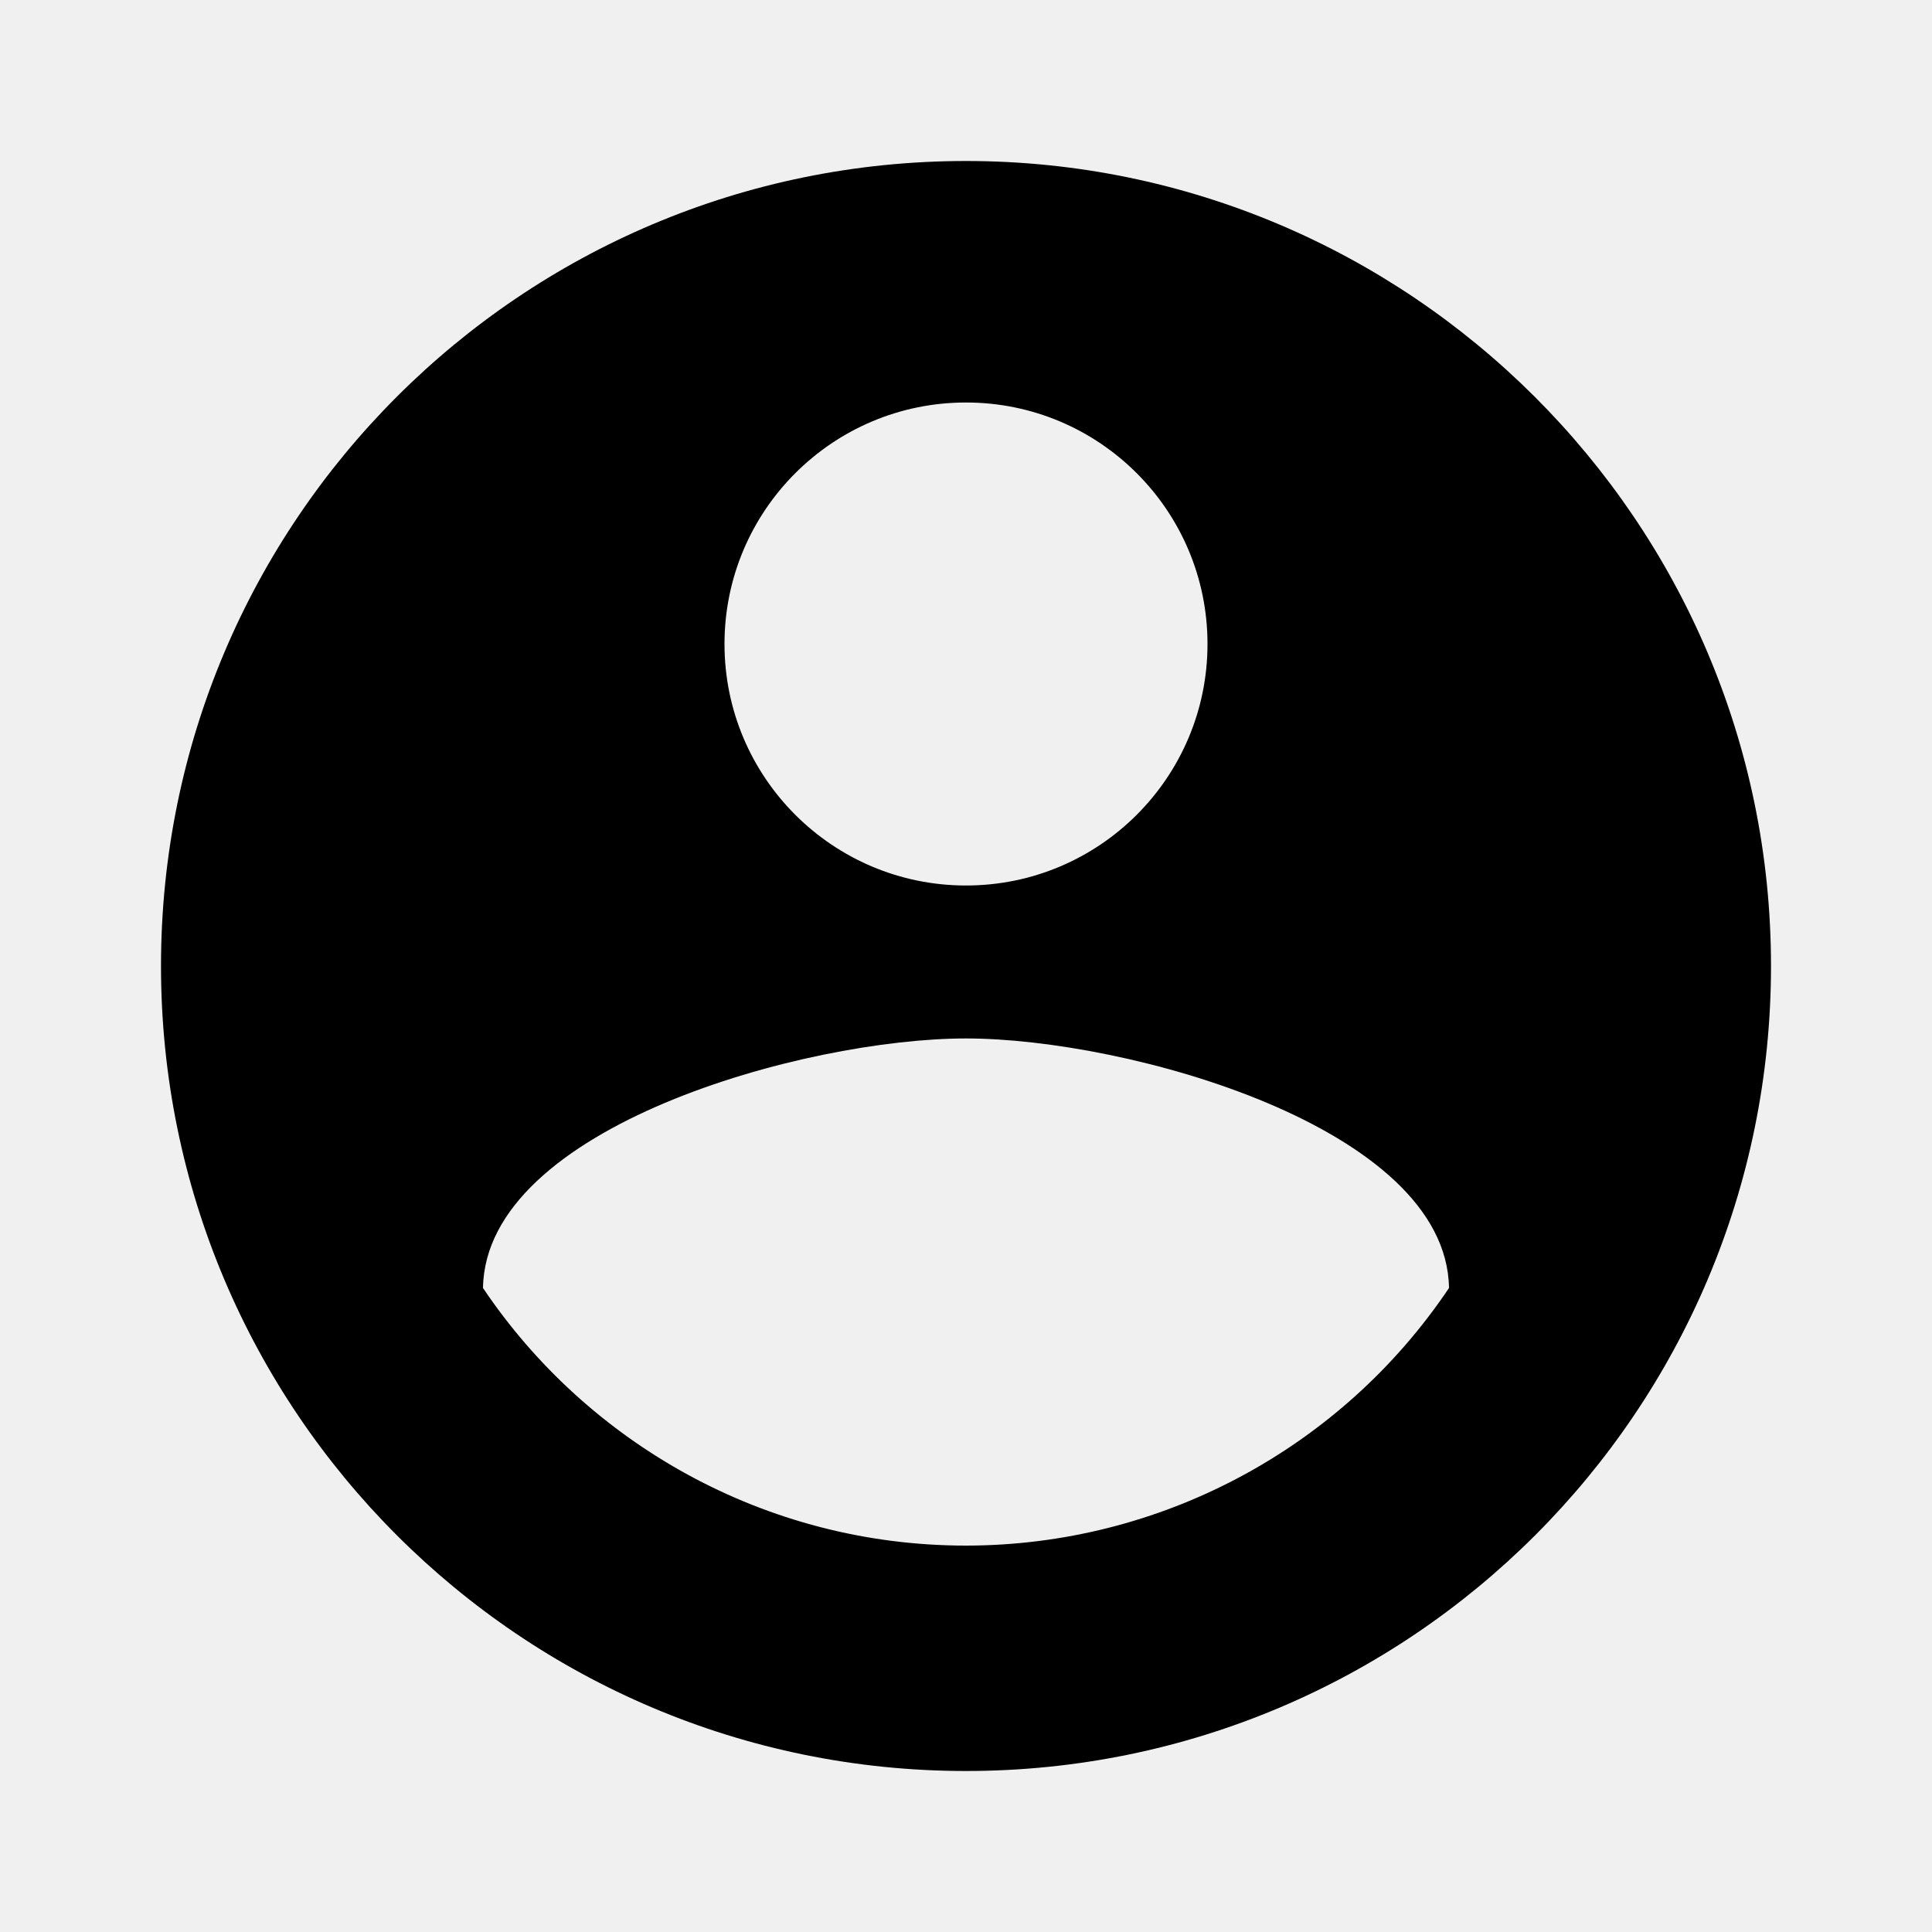
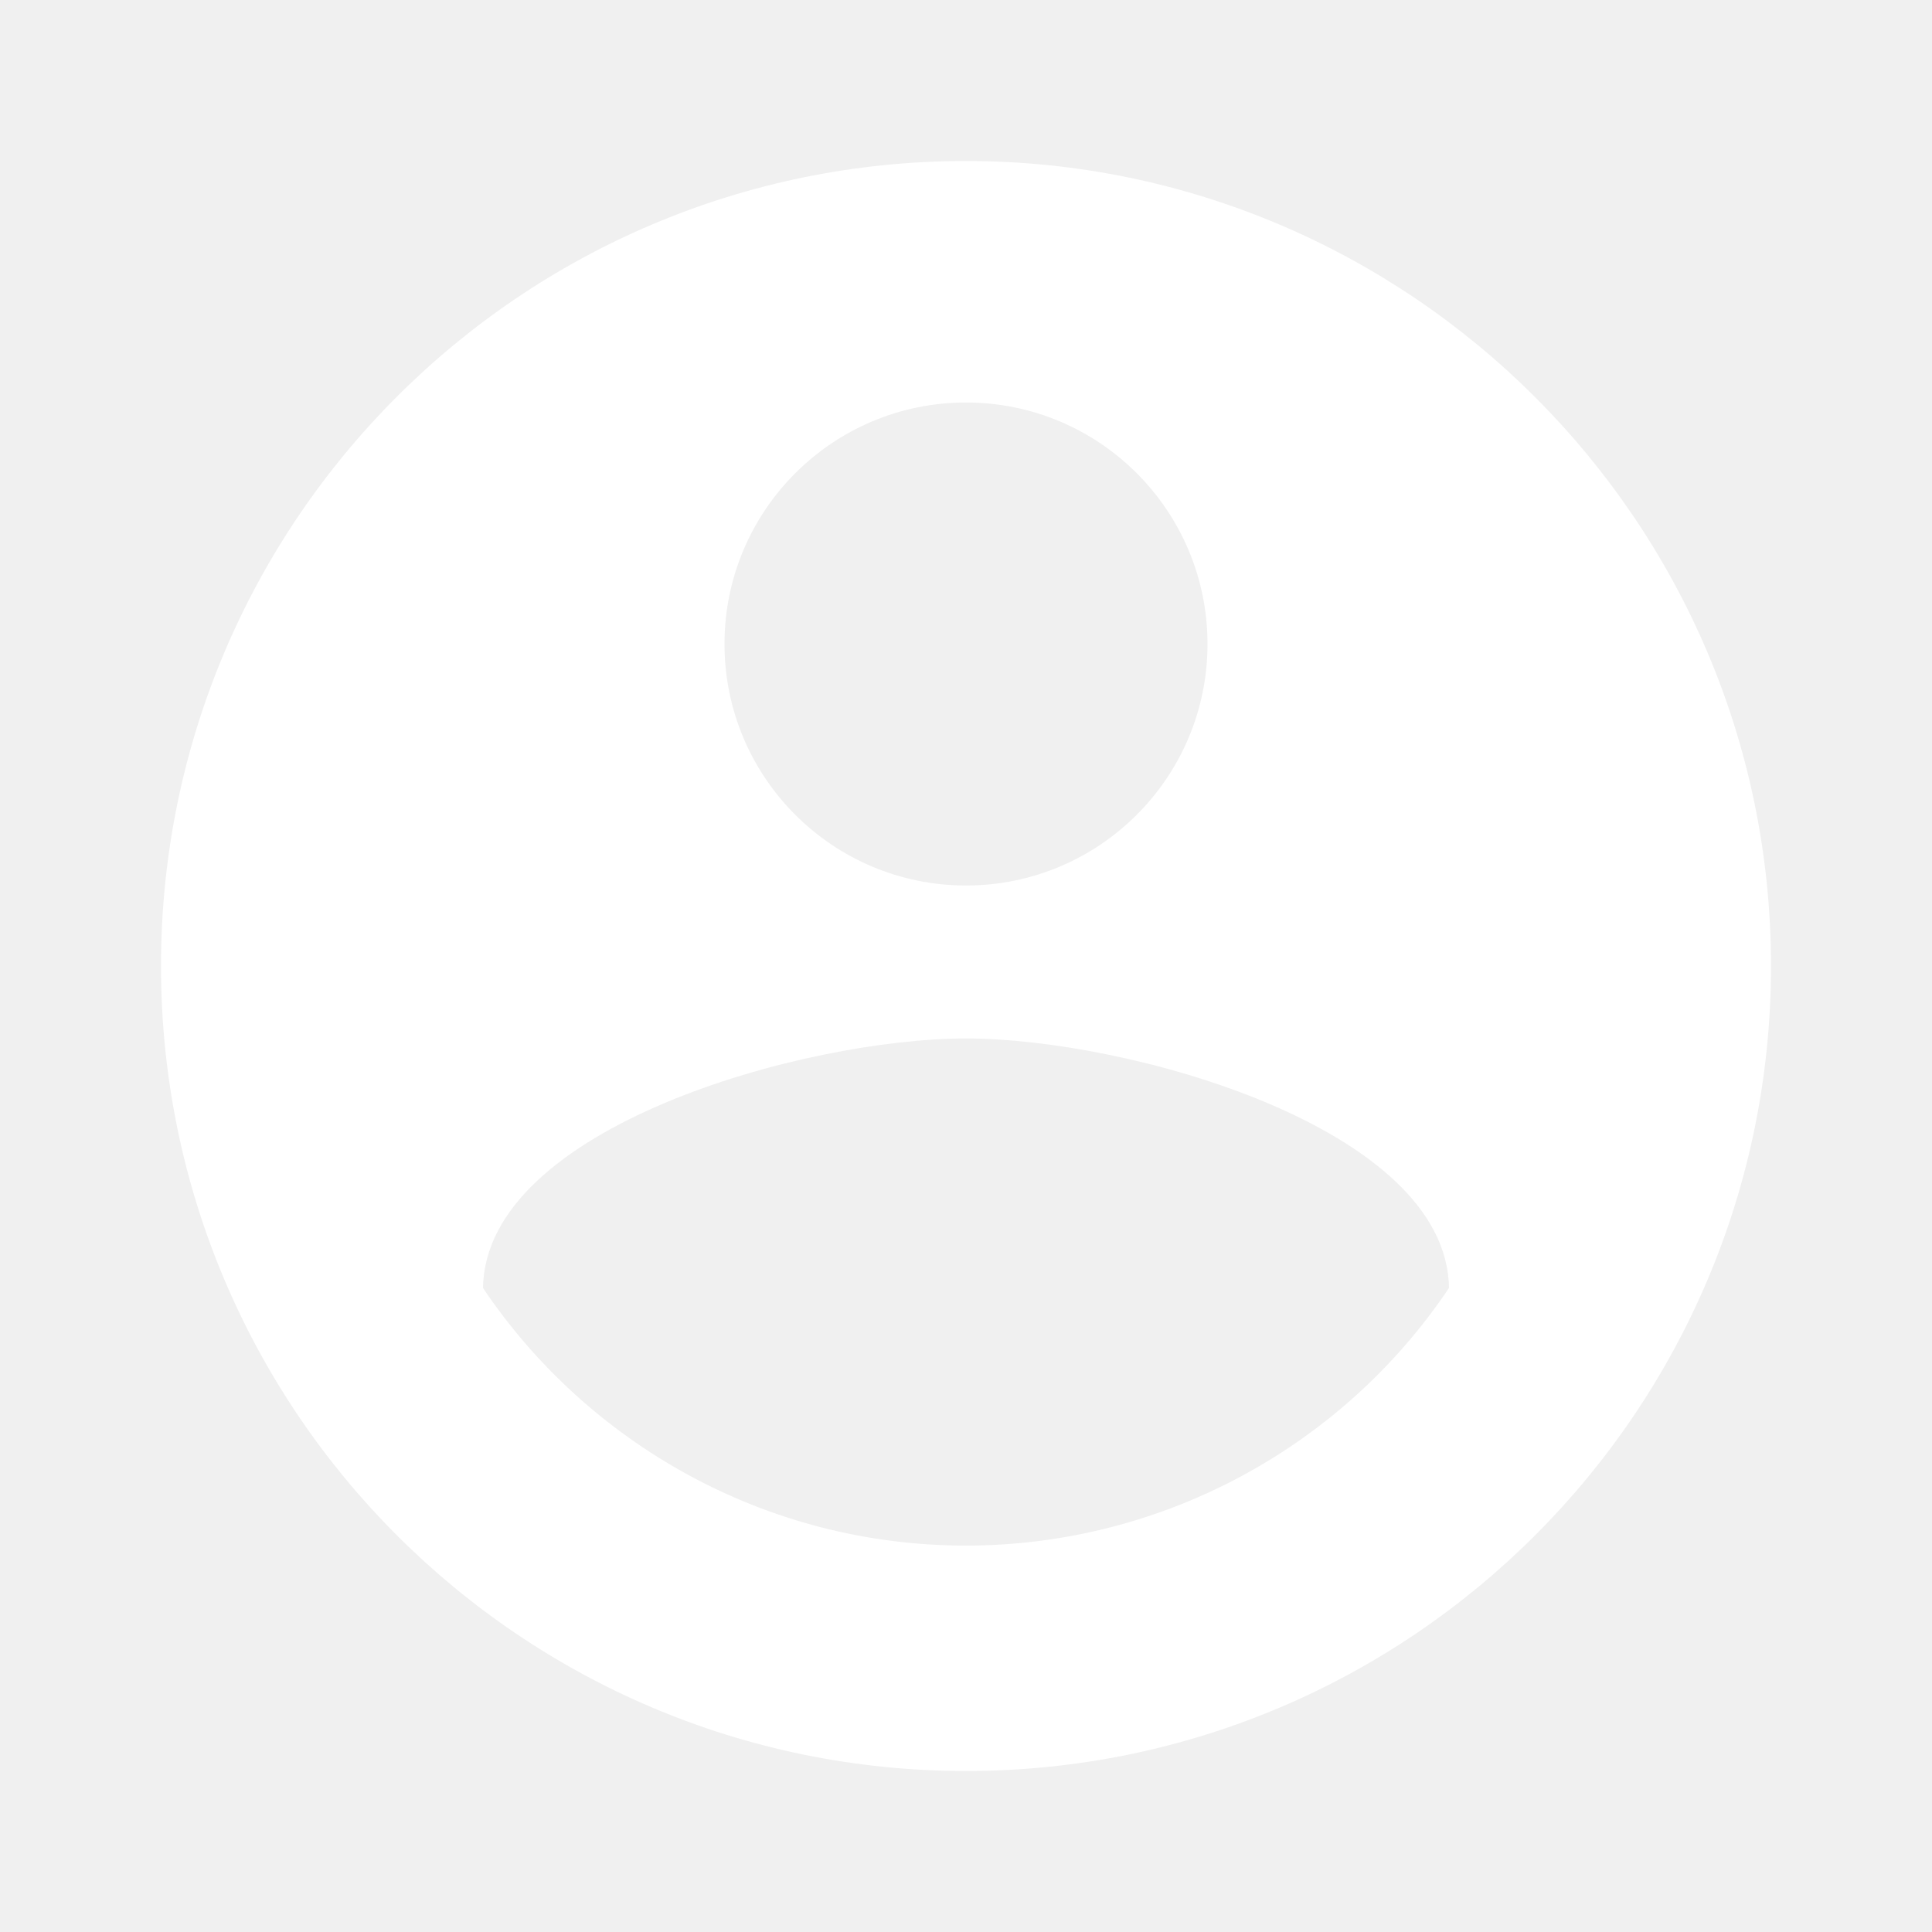
<svg xmlns="http://www.w3.org/2000/svg" width="1em" height="1em" viewBox="0 0 24 24">
-   <path fill="currentColor" d="M12 19.2c-2.5 0-4.71-1.28-6-3.2c.03-2 4-3.1 6-3.1s5.97 1.1 6 3.1a7.232 7.232 0 0 1-6 3.2M12 5a3 3 0 0 1 3 3a3 3 0 0 1-3 3a3 3 0 0 1-3-3a3 3 0 0 1 3-3m0-3A10 10 0 0 0 2 12a10 10 0 0 0 10 10a10 10 0 0 0 10-10c0-5.53-4.5-10-10-10Z" />
+   <path fill="white" d="M12 19.2c-2.5 0-4.71-1.28-6-3.2c.03-2 4-3.1 6-3.1s5.97 1.1 6 3.1a7.232 7.232 0 0 1-6 3.2M12 5a3 3 0 0 1 3 3a3 3 0 0 1-3 3a3 3 0 0 1-3-3a3 3 0 0 1 3-3m0-3A10 10 0 0 0 2 12a10 10 0 0 0 10 10a10 10 0 0 0 10-10c0-5.53-4.5-10-10-10Z" />
</svg>
